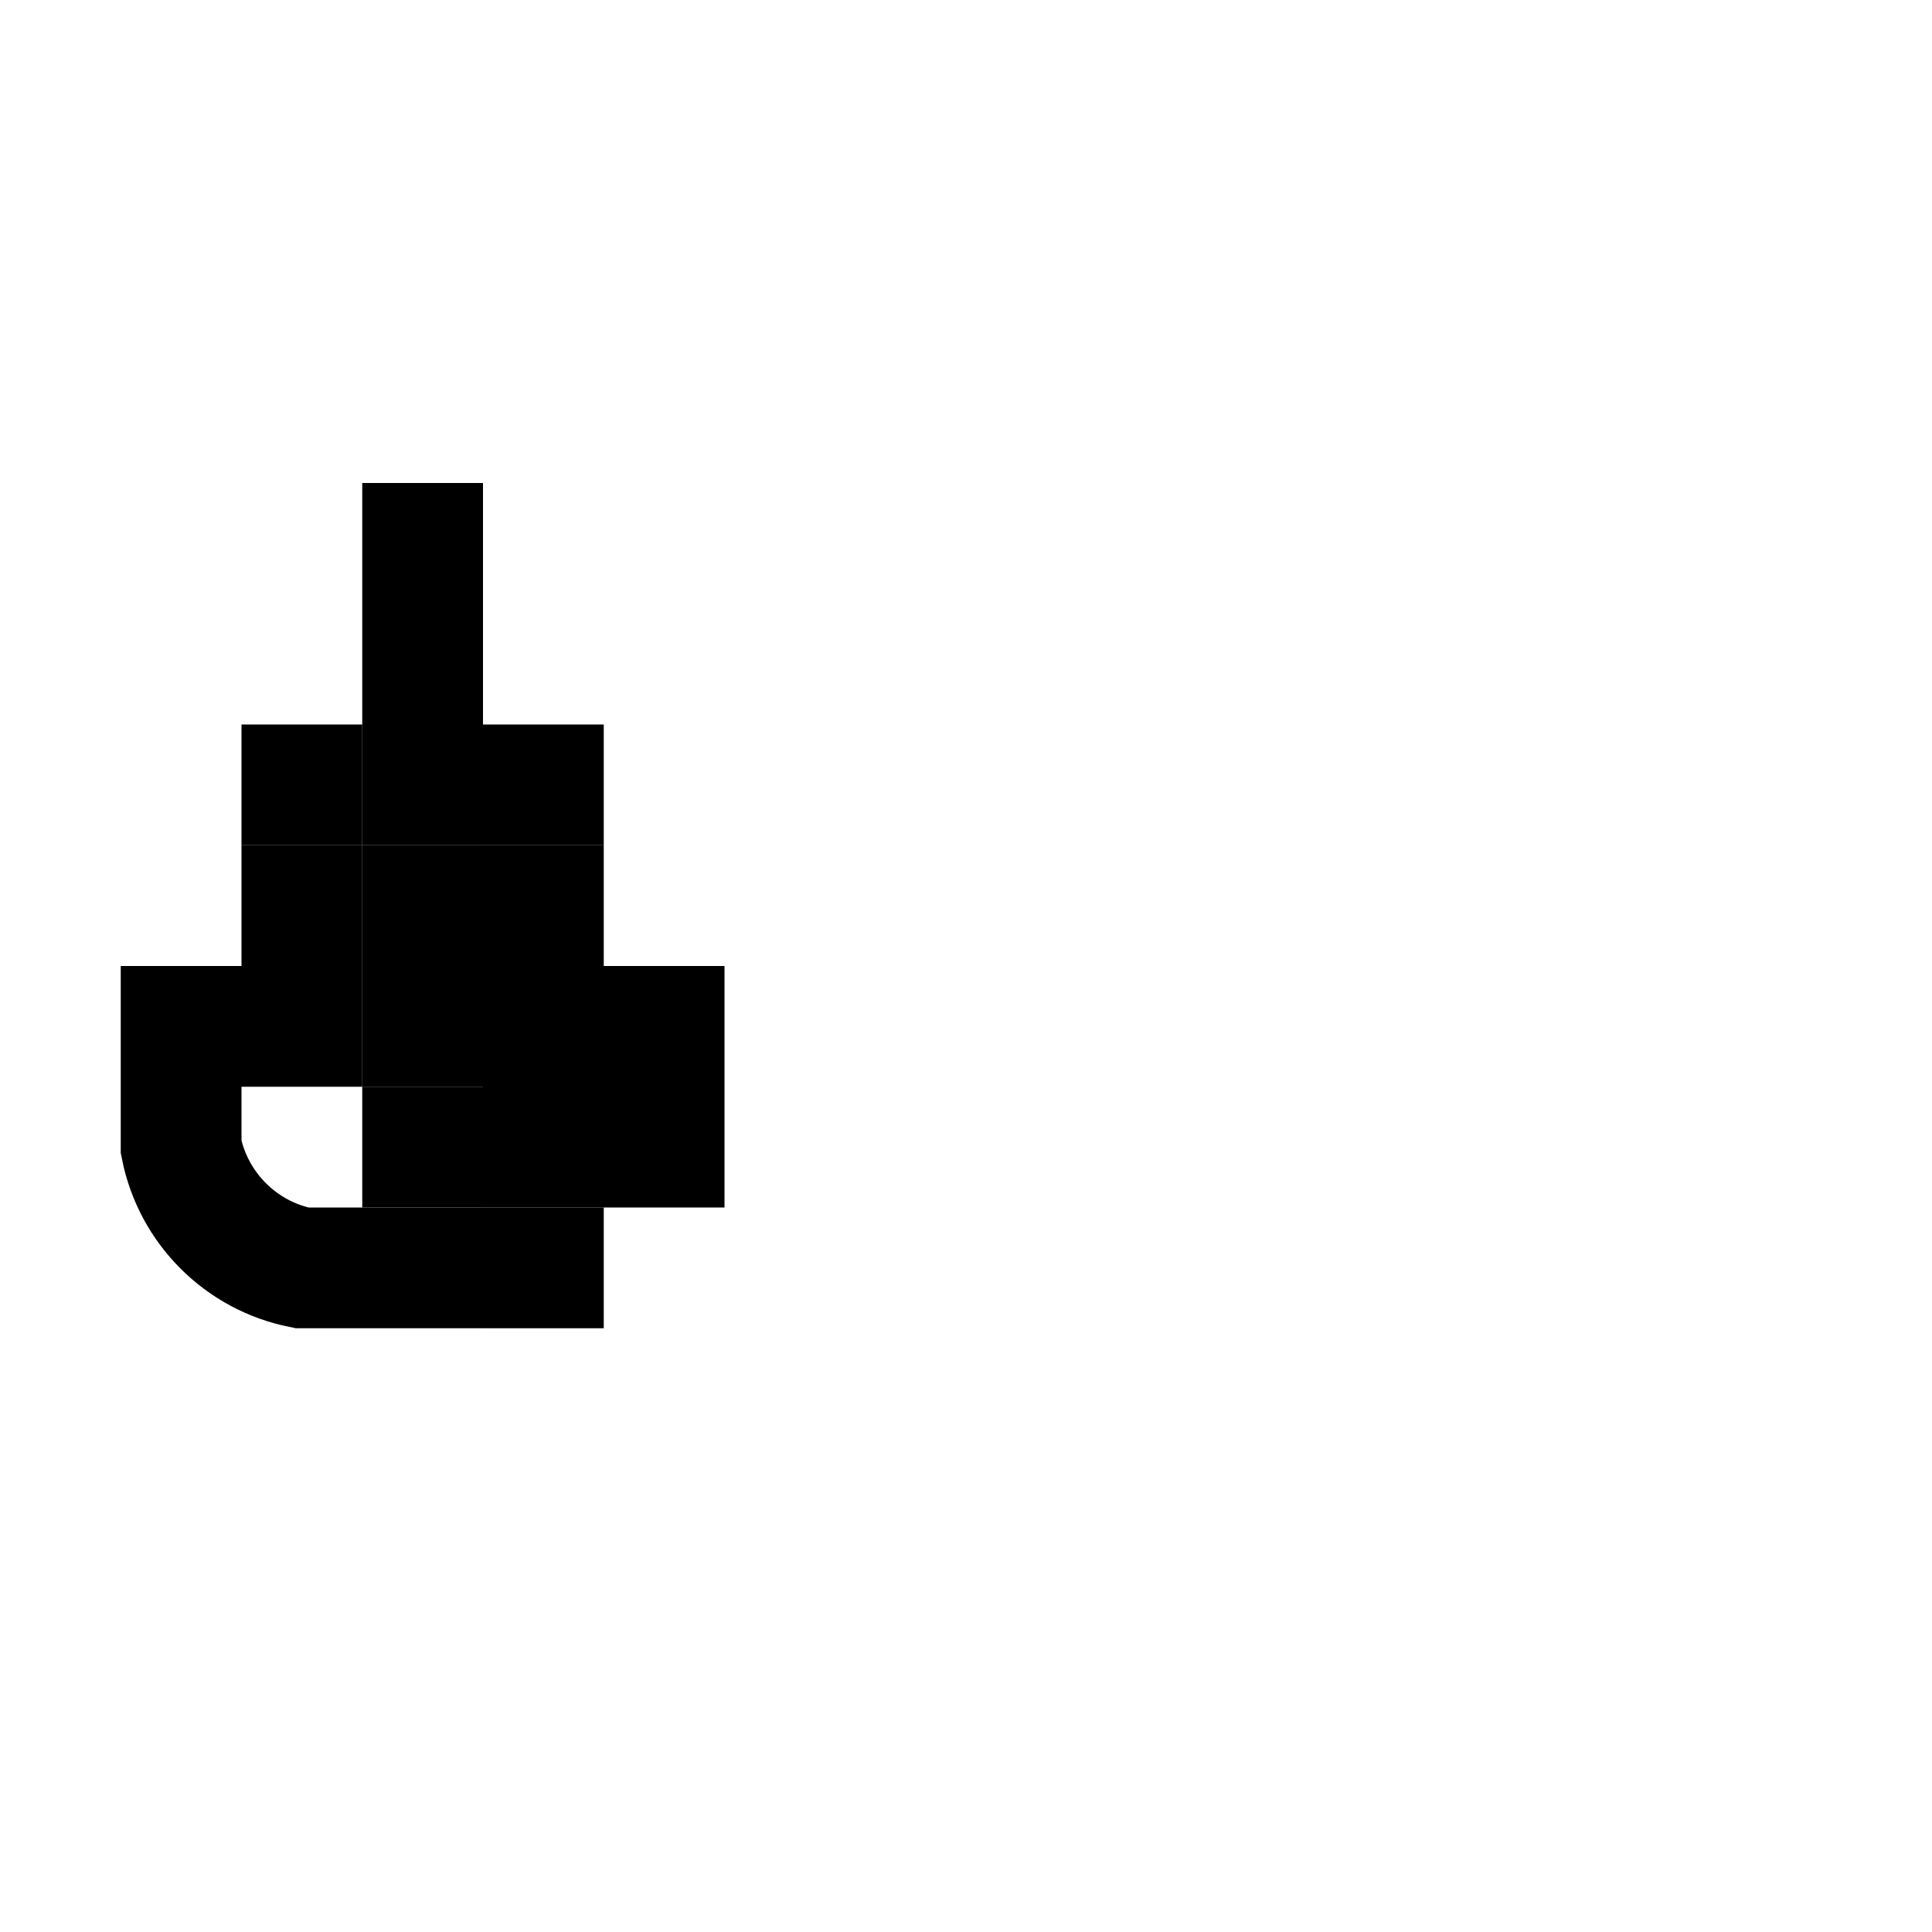
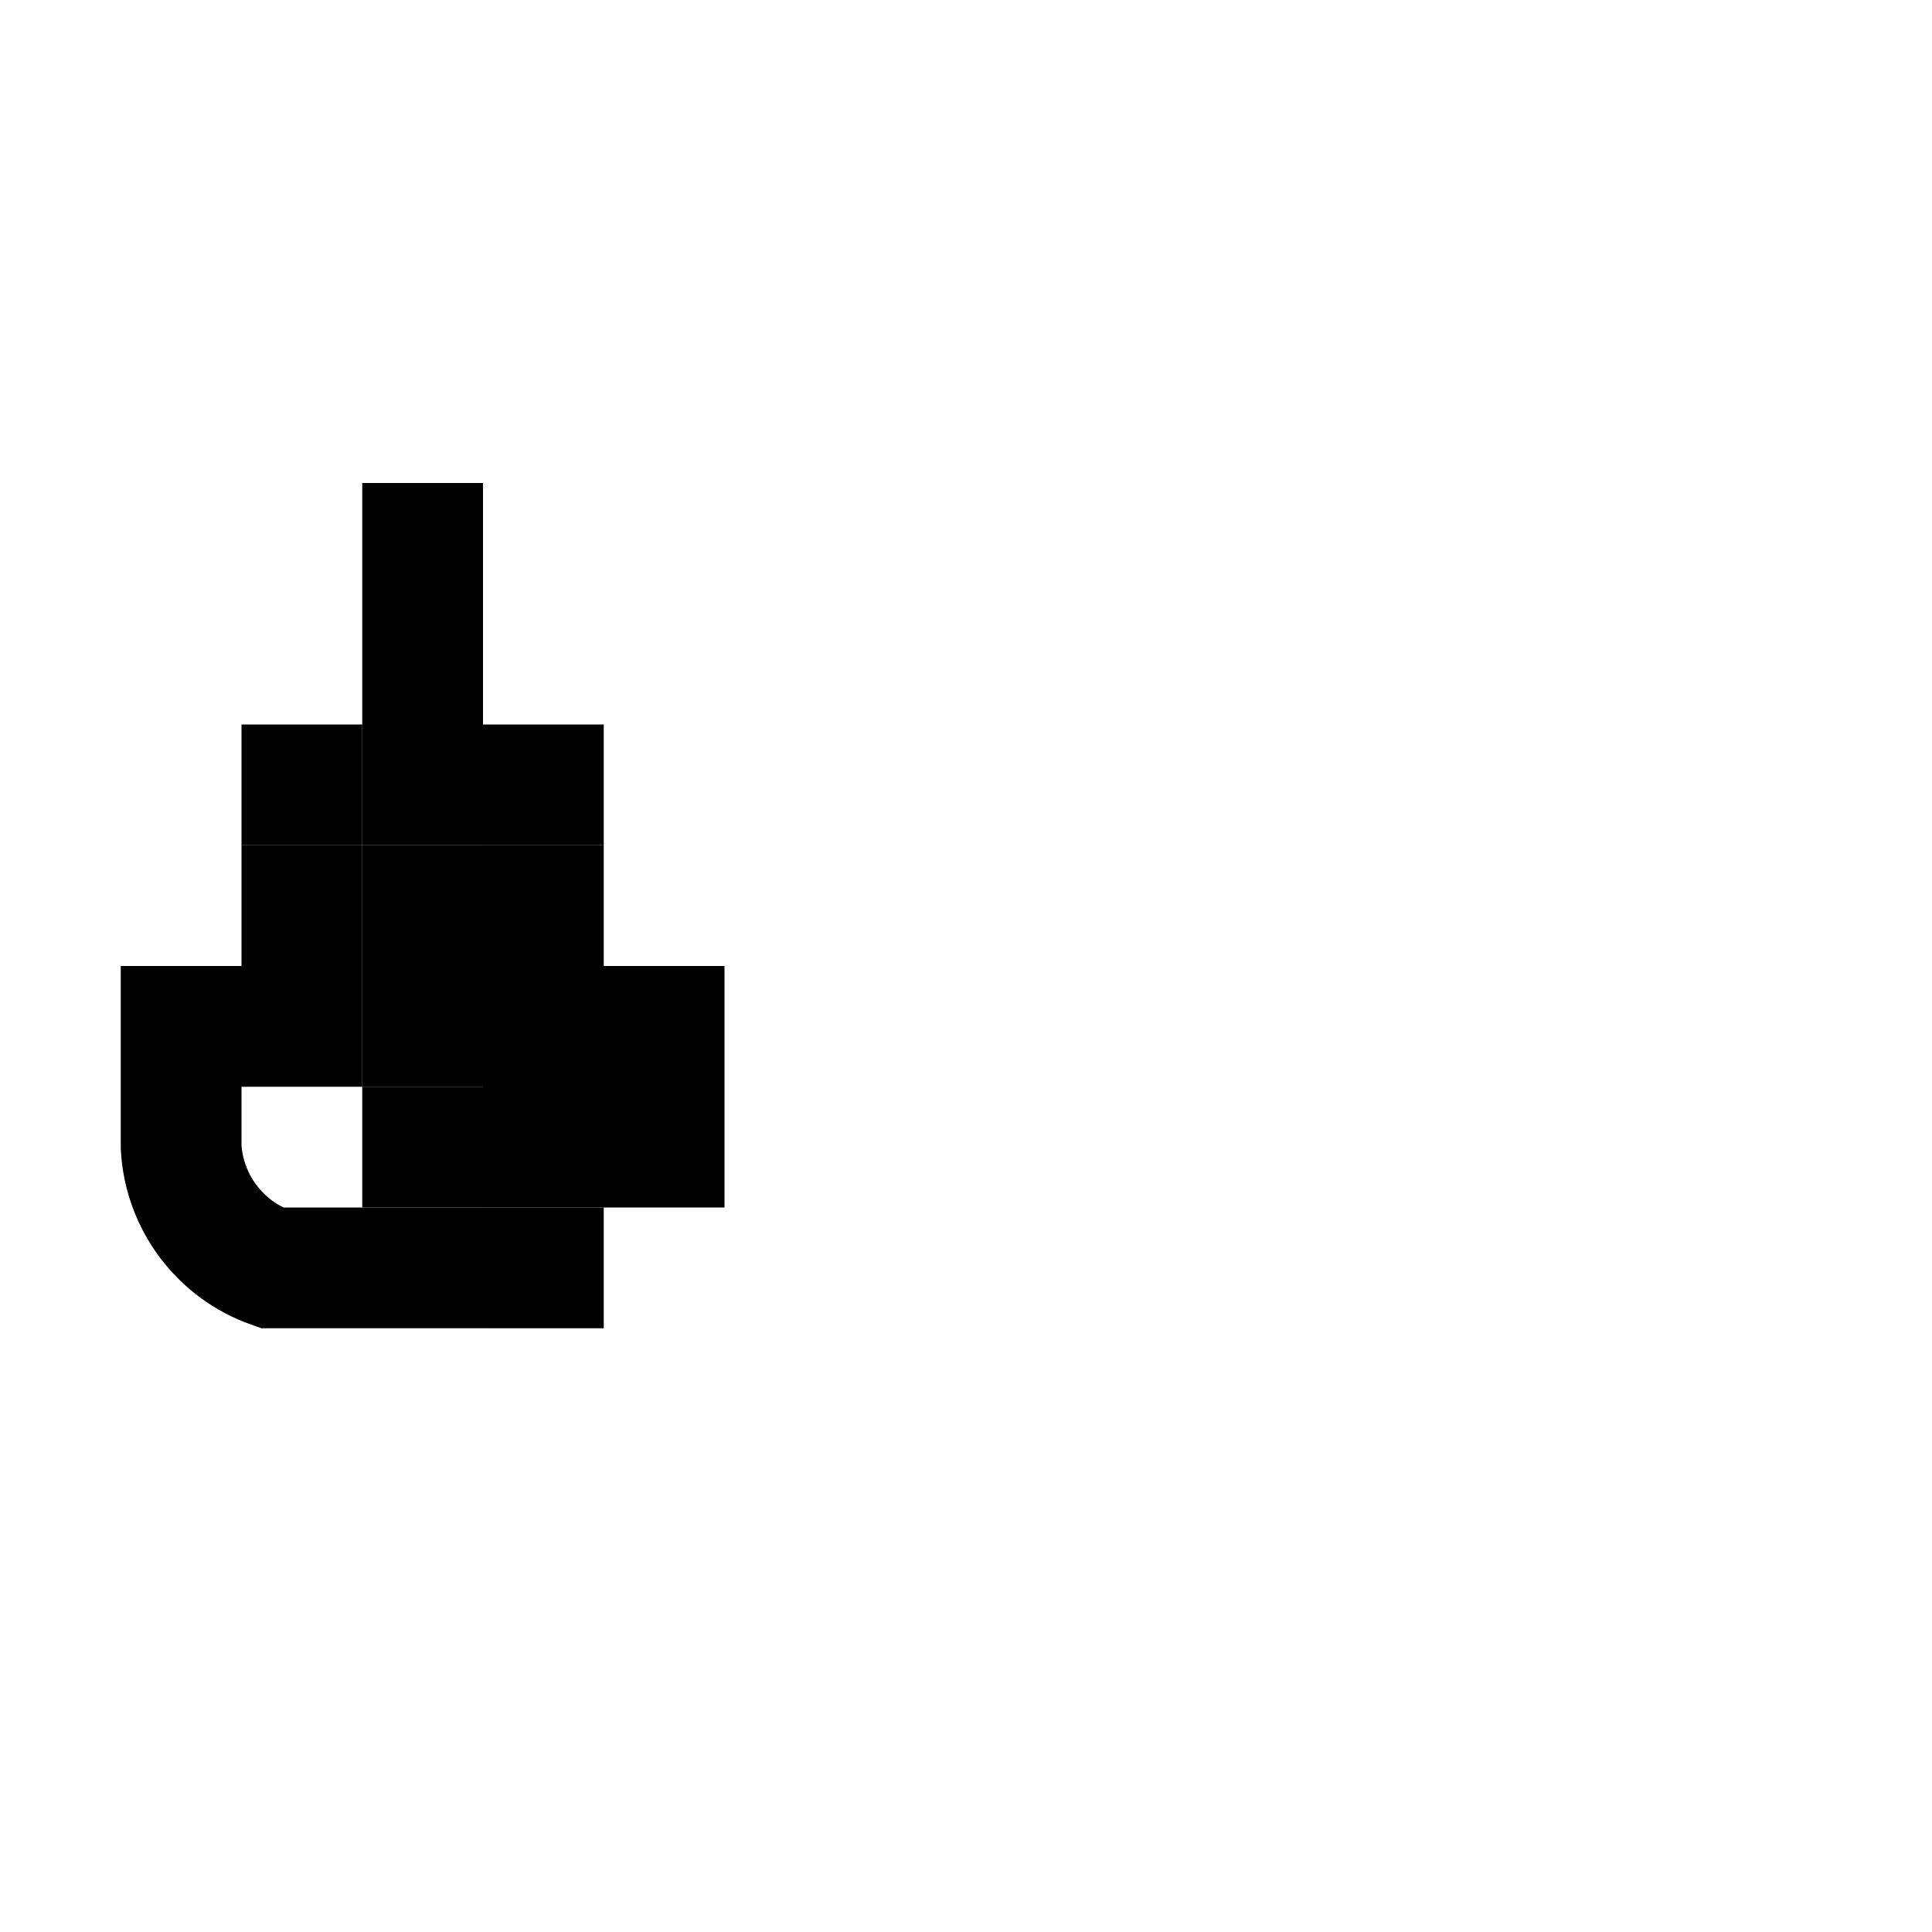
<svg xmlns="http://www.w3.org/2000/svg" viewBox="0 0 16 16" width="160" height="160">
-   <path d="M3.000 8.500 C2.667 8.500 1.333 8.500 1.000 8.500  M1.500 8.000 C1.500 8.333 1.500 9.167 1.500 9.500 C1.600 10.005 1.995 10.400 2.500 10.500 C2.833 10.500 3.667 10.500 4.000 10.500  M3.500 4.000 C3.500 4.667 3.500 6.333 3.500 7.000 " fill="none" stroke="#000" stroke-width="1.0" stroke-linecap="butt" stroke-linejoin="miter" stroke-miterlimit="4" />
+   <path d="M3.000 8.500 C2.667 8.500 1.333 8.500 1.000 8.500  M1.500 8.000 C1.500 8.333 1.500 9.167 1.500 9.500 C1.525 9.954 1.821 10.349 2.250 10.500 C2.667 10.500 3.583 10.500 4.000 10.500  M3.500 4.000 C3.500 4.667 3.500 6.333 3.500 7.000 " fill="none" stroke="#000" stroke-width="1.0" stroke-linecap="butt" stroke-linejoin="miter" stroke-miterlimit="4" />
  <rect x="4" y="8" width="2" height="2" rx="0" fill="#000" />
  <rect x="2.0" y="7.0" width="1.0" height="1.0" rx="0" fill="#000" />
  <rect x="3.0" y="7.0" width="1.0" height="1.0" rx="0" fill="#000" />
  <rect x="4.0" y="6.0" width="1.0" height="1.0" rx="0" fill="#000" />
  <rect x="4.0" y="7.0" width="1.0" height="1.0" rx="0" fill="#000" />
  <rect x="4.0" y="10.0" width="1.0" height="1.0" rx="0" fill="#000" />
  <rect x="3.0" y="8.0" width="1.0" height="1.0" rx="0" fill="#000" />
  <rect x="3.0" y="9.0" width="1.0" height="1.0" rx="0" fill="#000" />
  <rect x="2.0" y="6.0" width="1.0" height="1.0" rx="0" fill="#000" />
</svg>
